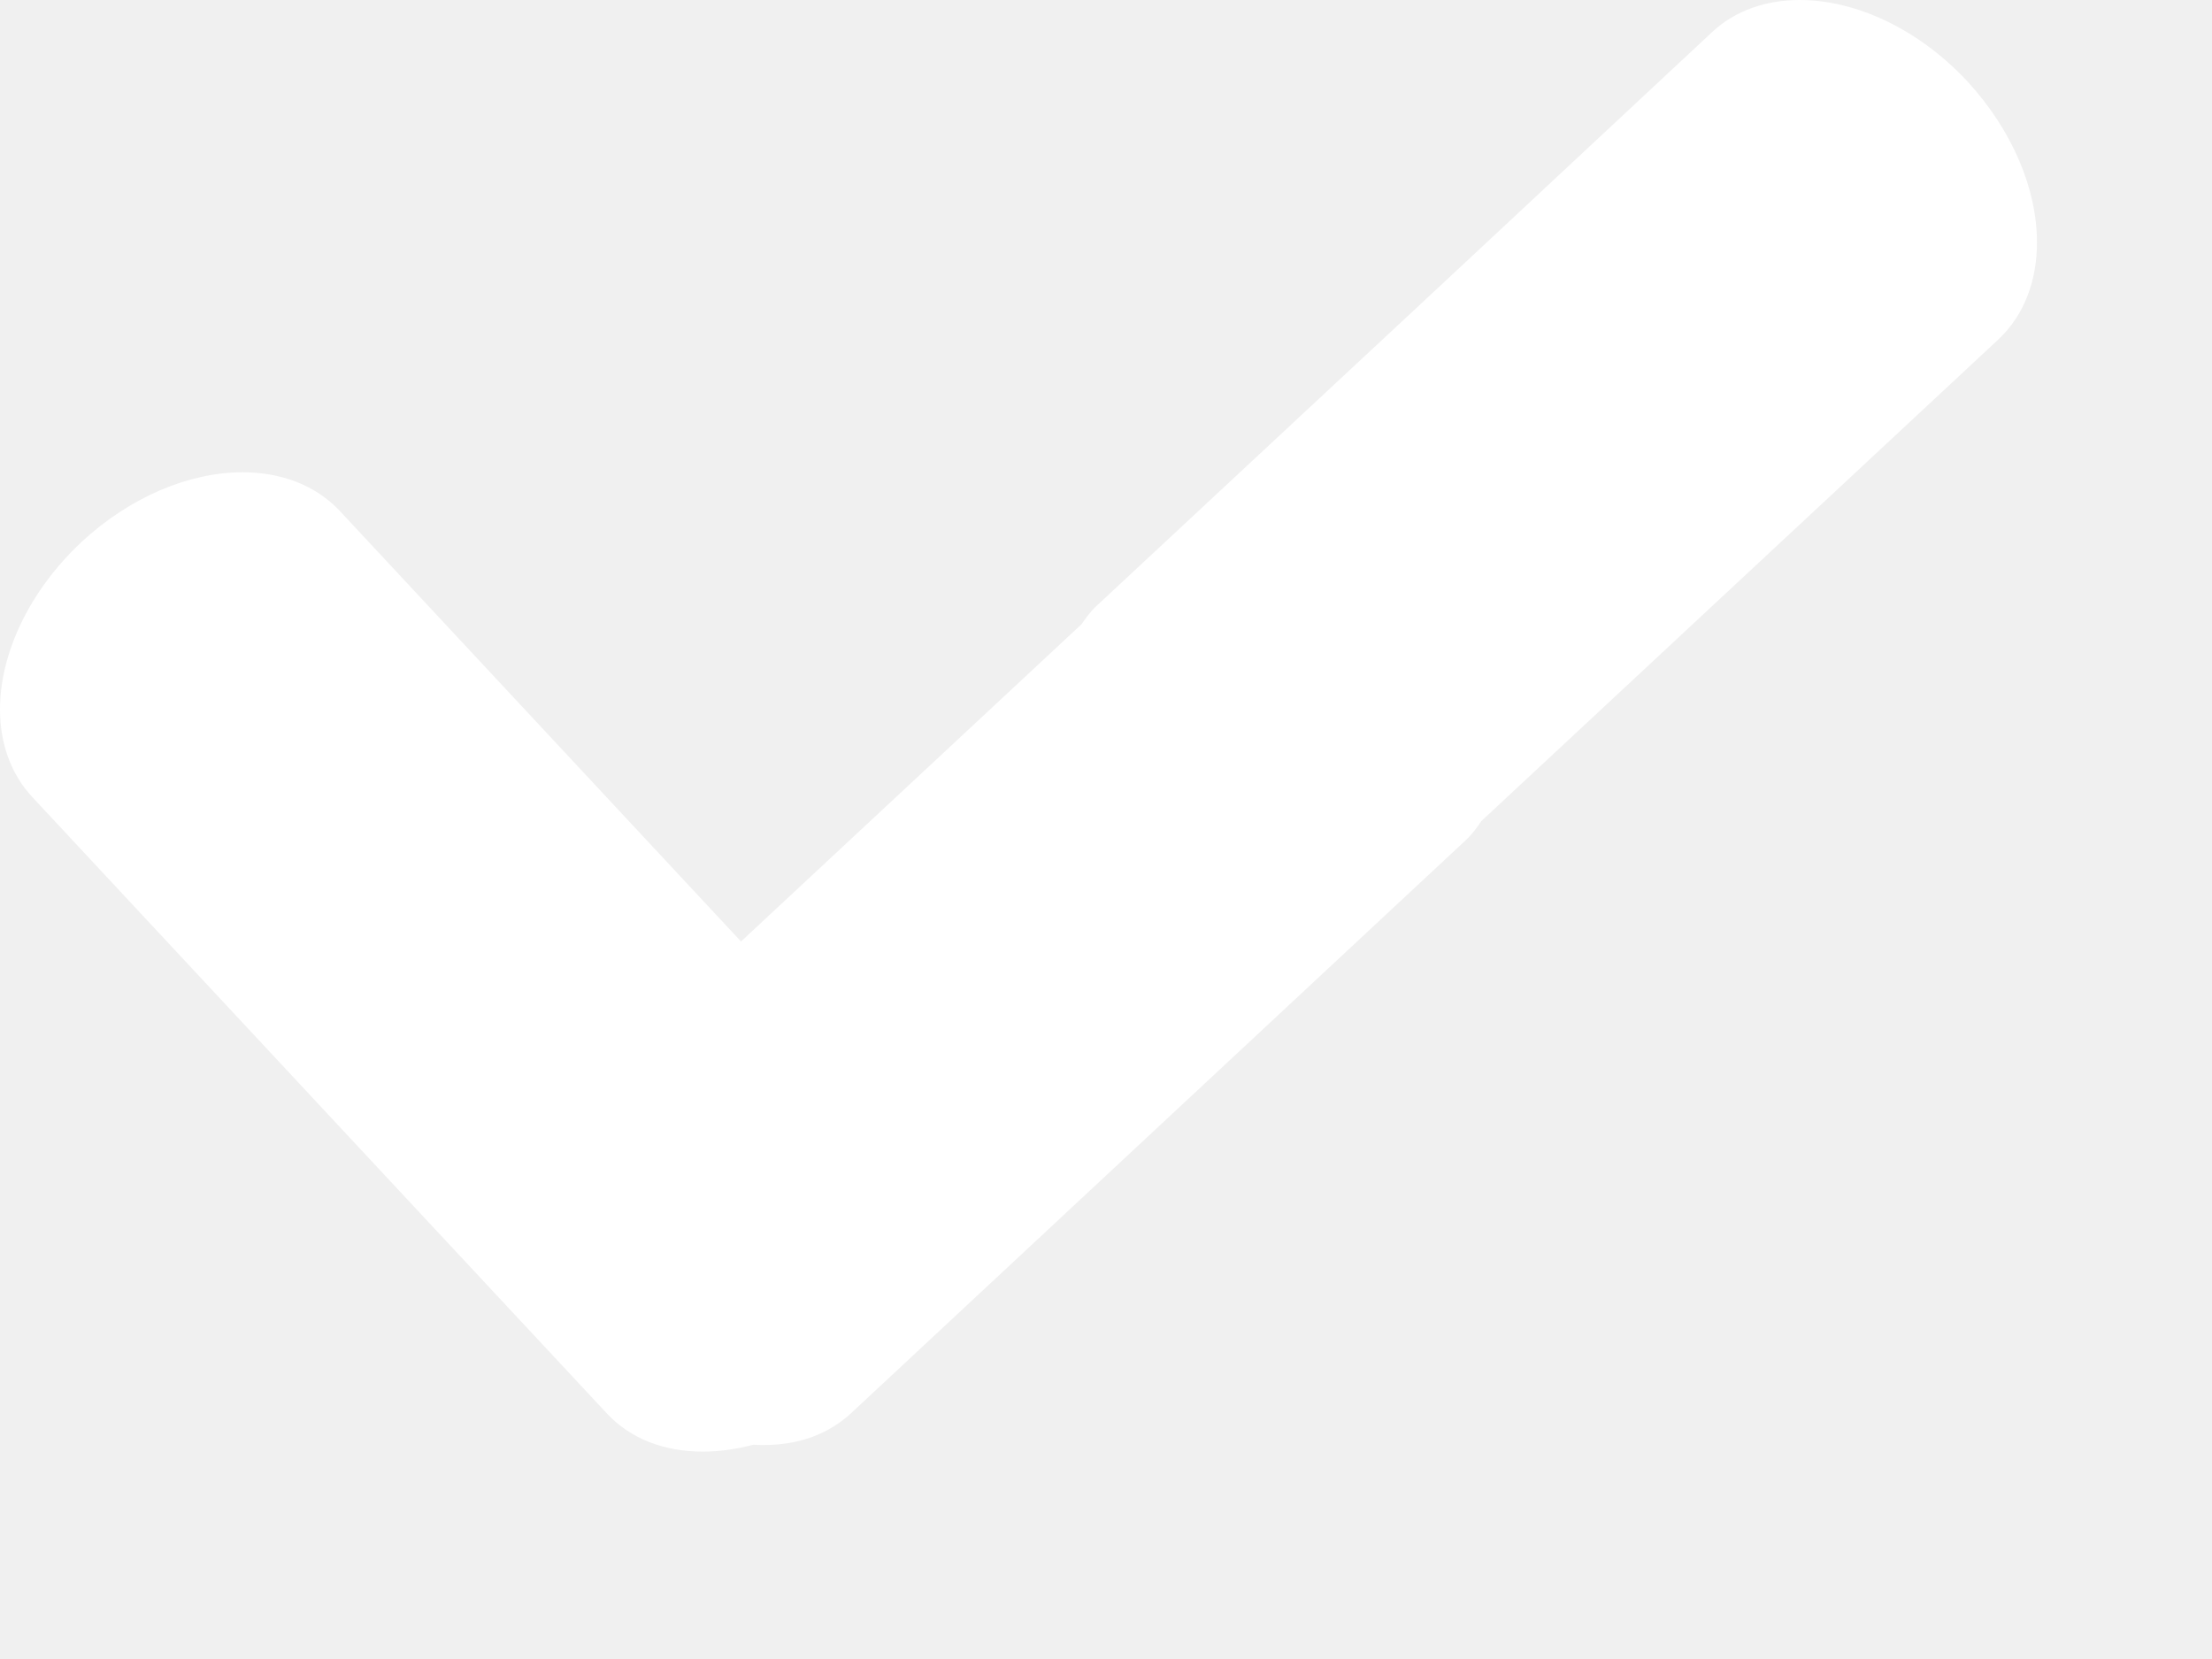
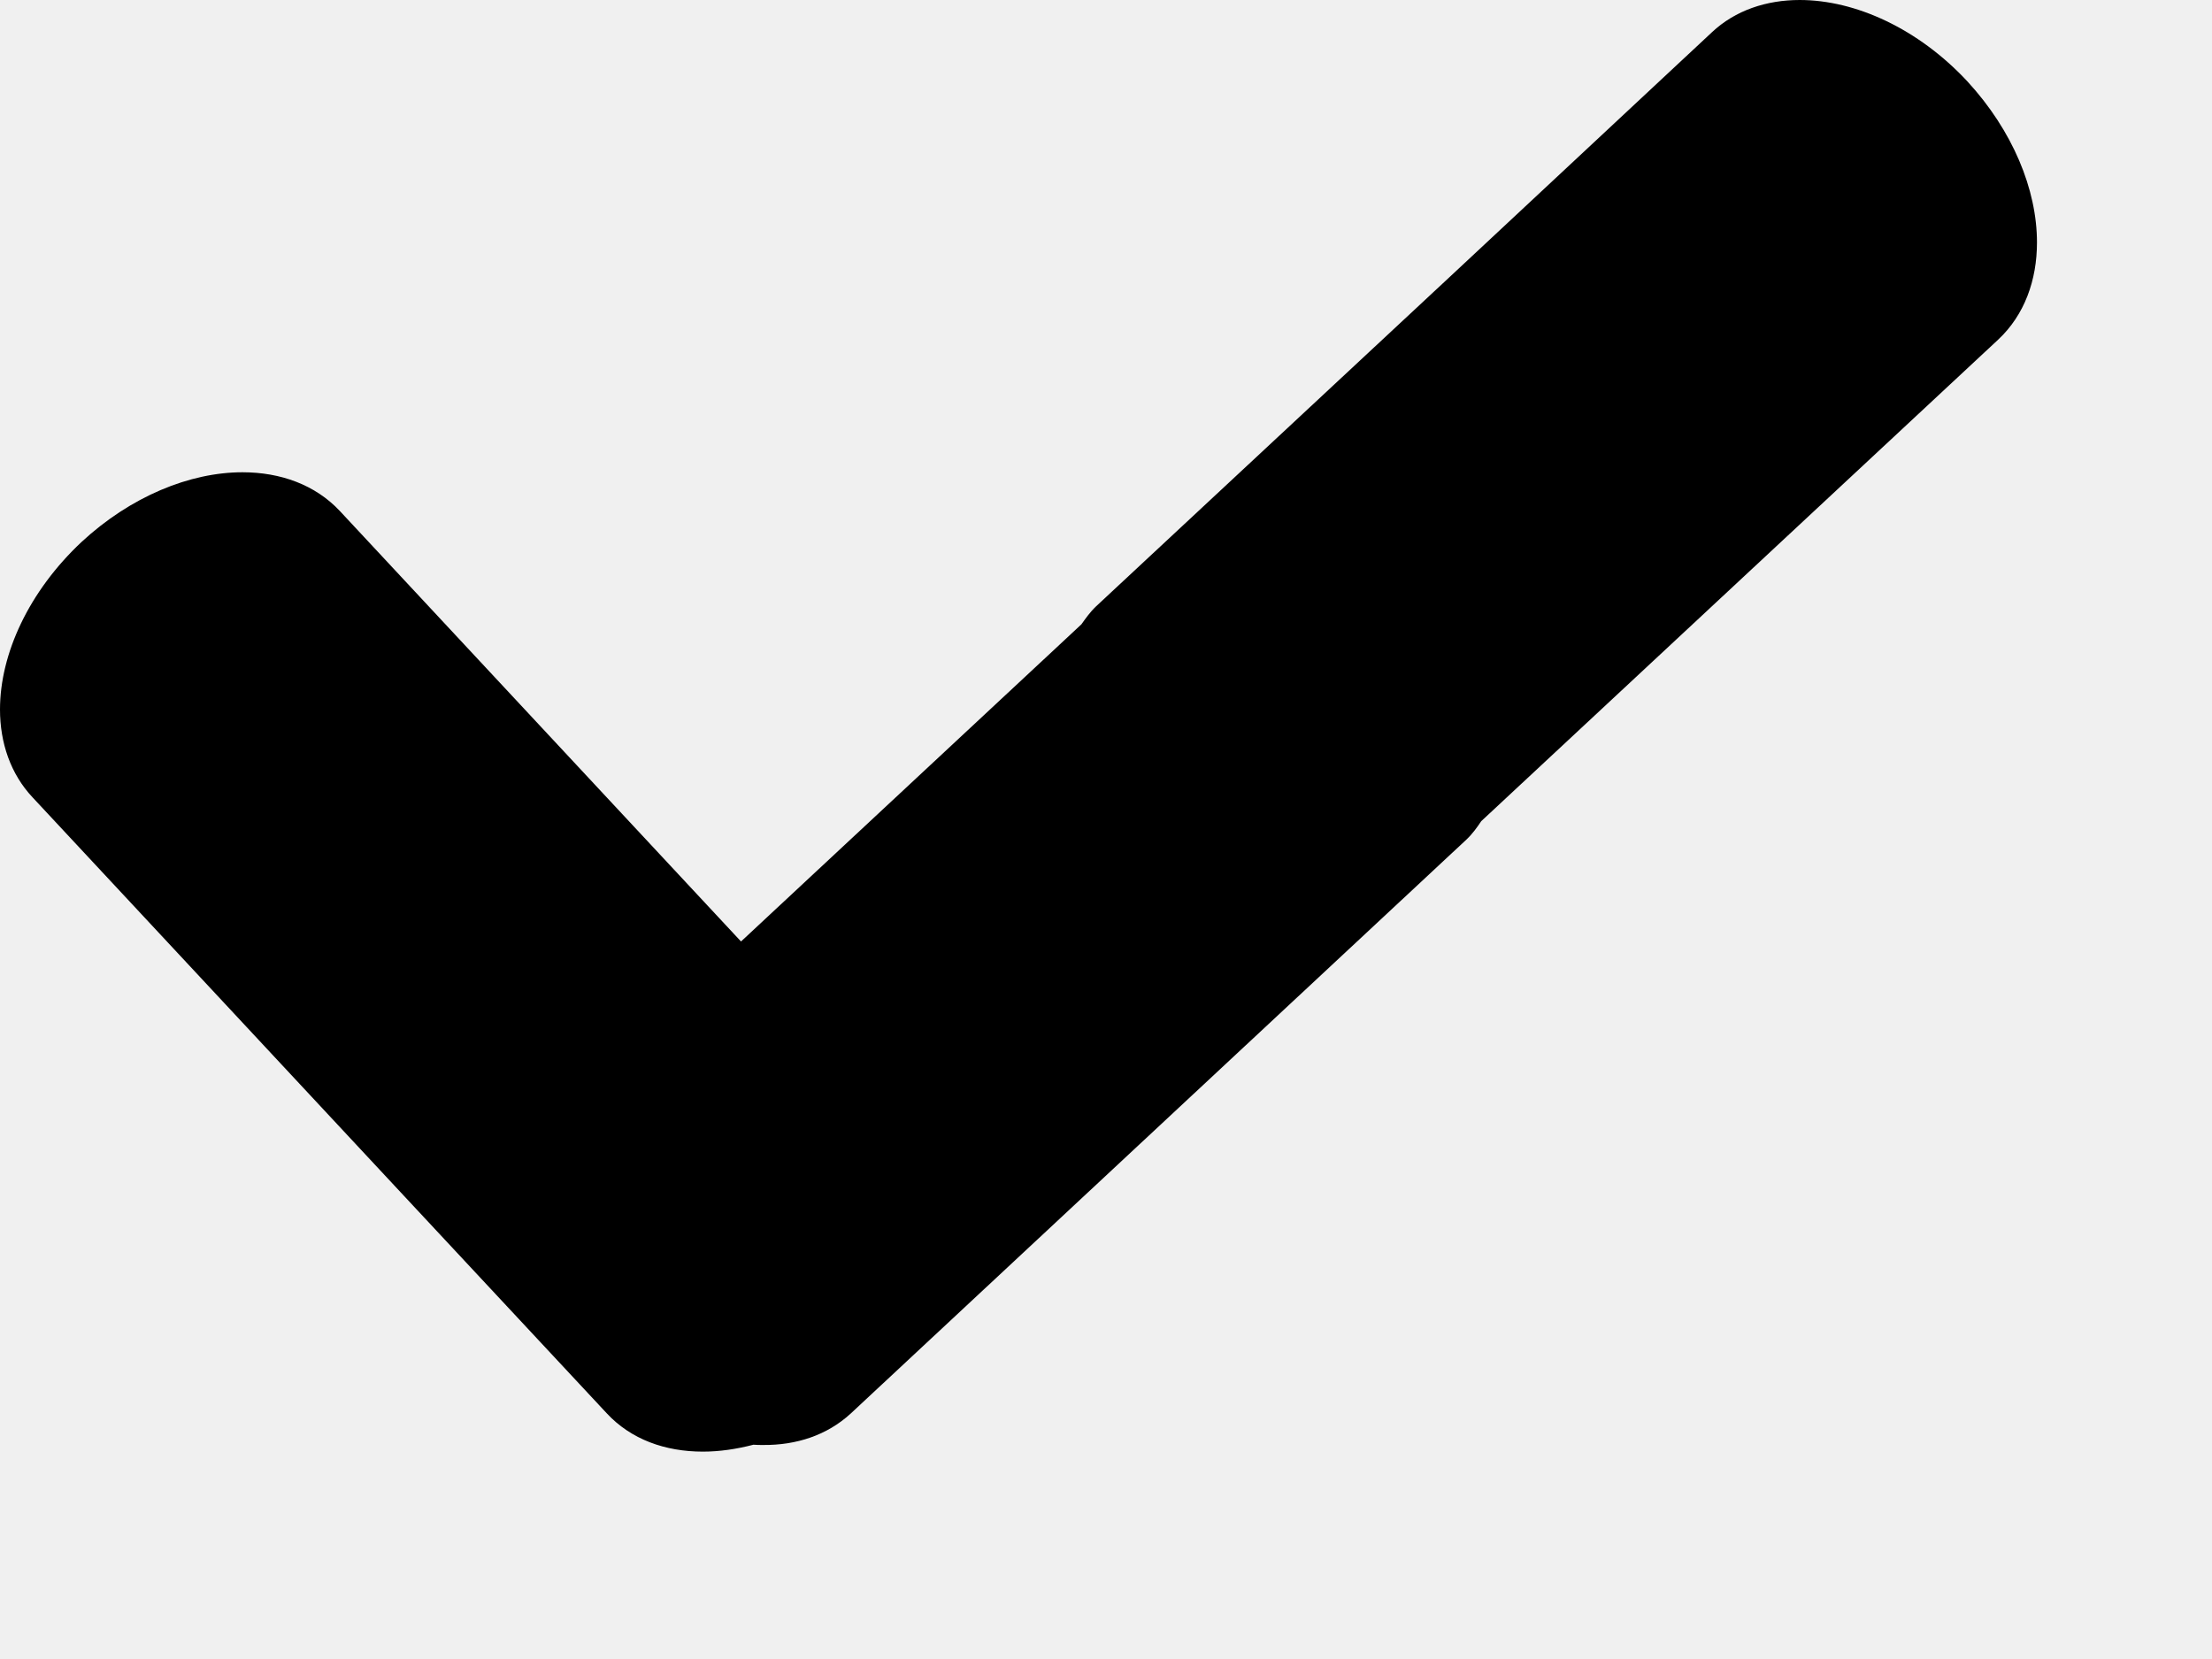
<svg xmlns="http://www.w3.org/2000/svg" width="8" height="6" viewBox="0 0 8 6" fill="none">
-   <path d="M7.115 0.294C6.938 0.104 6.711 0 6.509 0C6.389 0 6.276 0.037 6.191 0.117L5.248 0.997L3.964 2.193C3.942 2.214 3.926 2.237 3.911 2.258L2.68 3.405L1.229 1.848C1.14 1.753 1.014 1.708 0.877 1.708C0.686 1.708 0.472 1.796 0.295 1.96C0.105 2.138 0 2.364 0 2.566C0 2.686 0.038 2.799 0.118 2.884L1.448 4.311L2.194 5.111C2.282 5.206 2.406 5.25 2.542 5.25C2.602 5.25 2.663 5.241 2.725 5.225C2.736 5.226 2.748 5.226 2.76 5.226C2.88 5.227 2.991 5.191 3.077 5.112L5.304 3.036C5.326 3.015 5.343 2.991 5.357 2.97L7.227 1.228C7.322 1.139 7.367 1.013 7.367 0.877C7.367 0.685 7.279 0.472 7.115 0.294Z" fill="white" />
+   <path d="M7.115 0.294C6.938 0.104 6.711 0 6.509 0C6.389 0 6.276 0.037 6.191 0.117L5.248 0.997L3.964 2.193C3.942 2.214 3.926 2.237 3.911 2.258L2.68 3.405L1.229 1.848C1.14 1.753 1.014 1.708 0.877 1.708C0.686 1.708 0.472 1.796 0.295 1.96C0.105 2.138 0 2.364 0 2.566C0 2.686 0.038 2.799 0.118 2.884L1.448 4.311L2.194 5.111C2.282 5.206 2.406 5.25 2.542 5.25C2.602 5.25 2.663 5.241 2.725 5.225C2.736 5.226 2.748 5.226 2.76 5.226C2.88 5.227 2.991 5.191 3.077 5.112L5.304 3.036C5.326 3.015 5.343 2.991 5.357 2.97L7.227 1.228C7.322 1.139 7.367 1.013 7.367 0.877C7.367 0.685 7.279 0.472 7.115 0.294Z" fill="currentColor" />
</svg>
